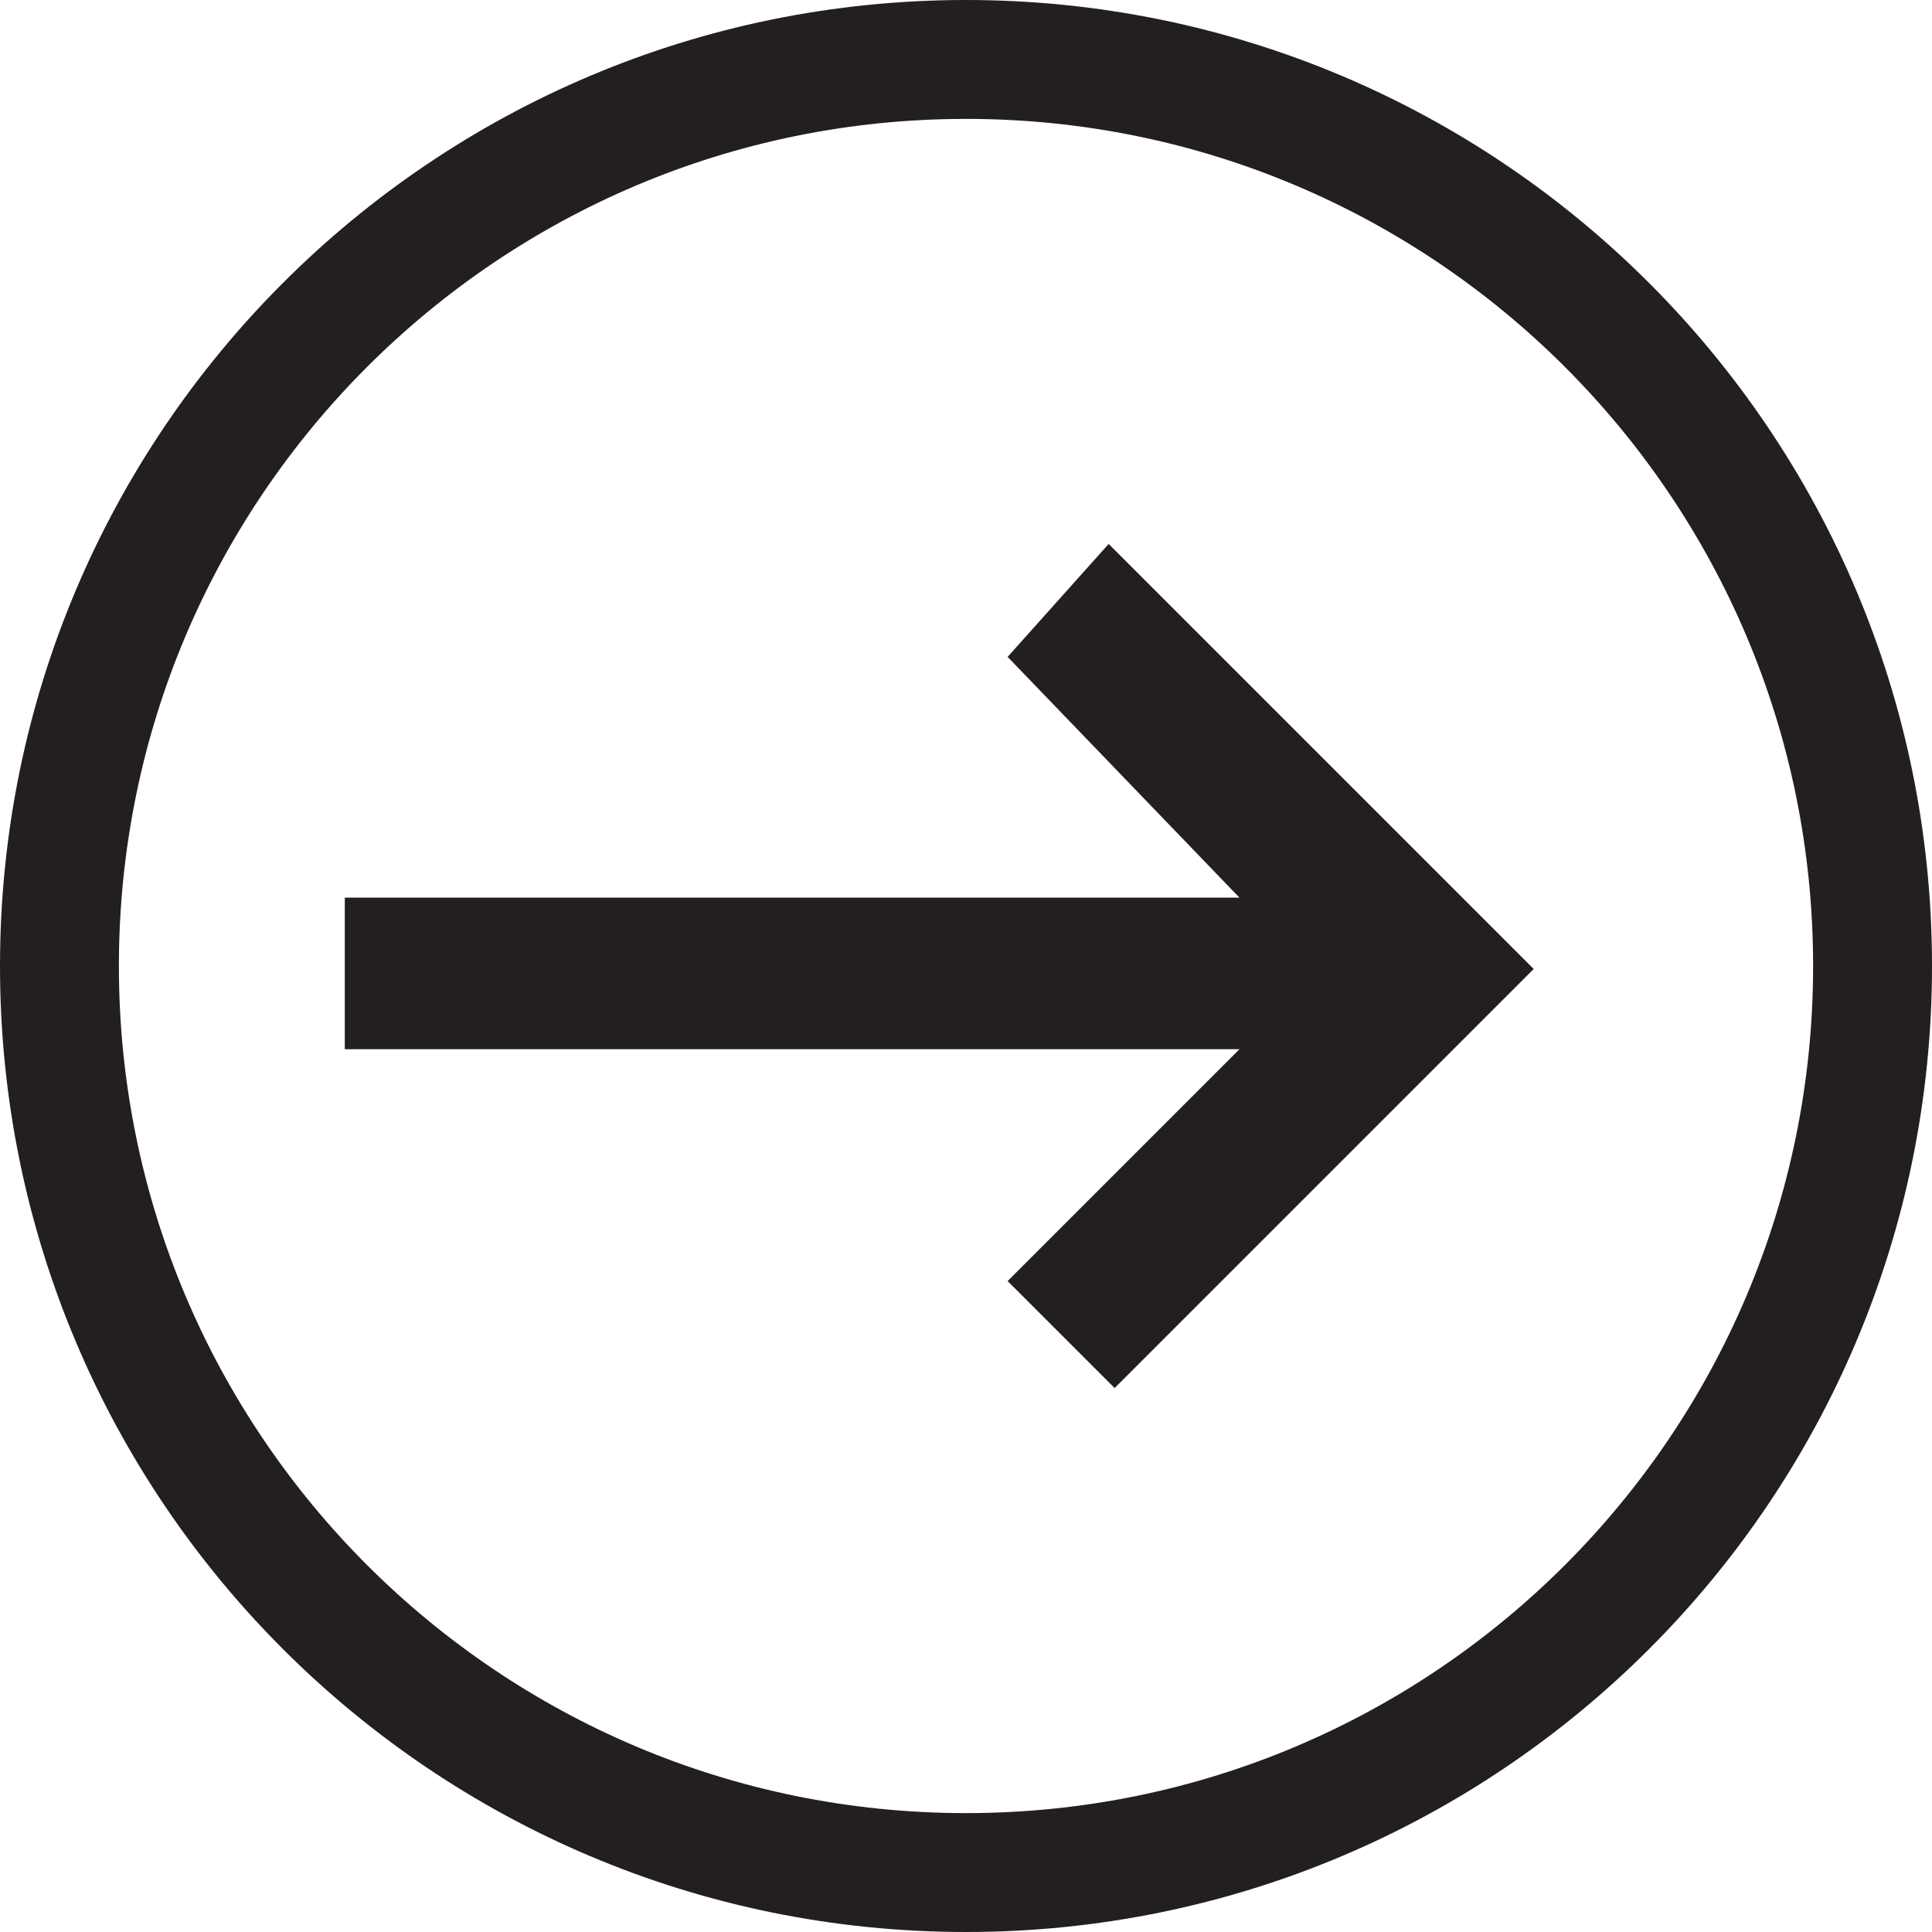
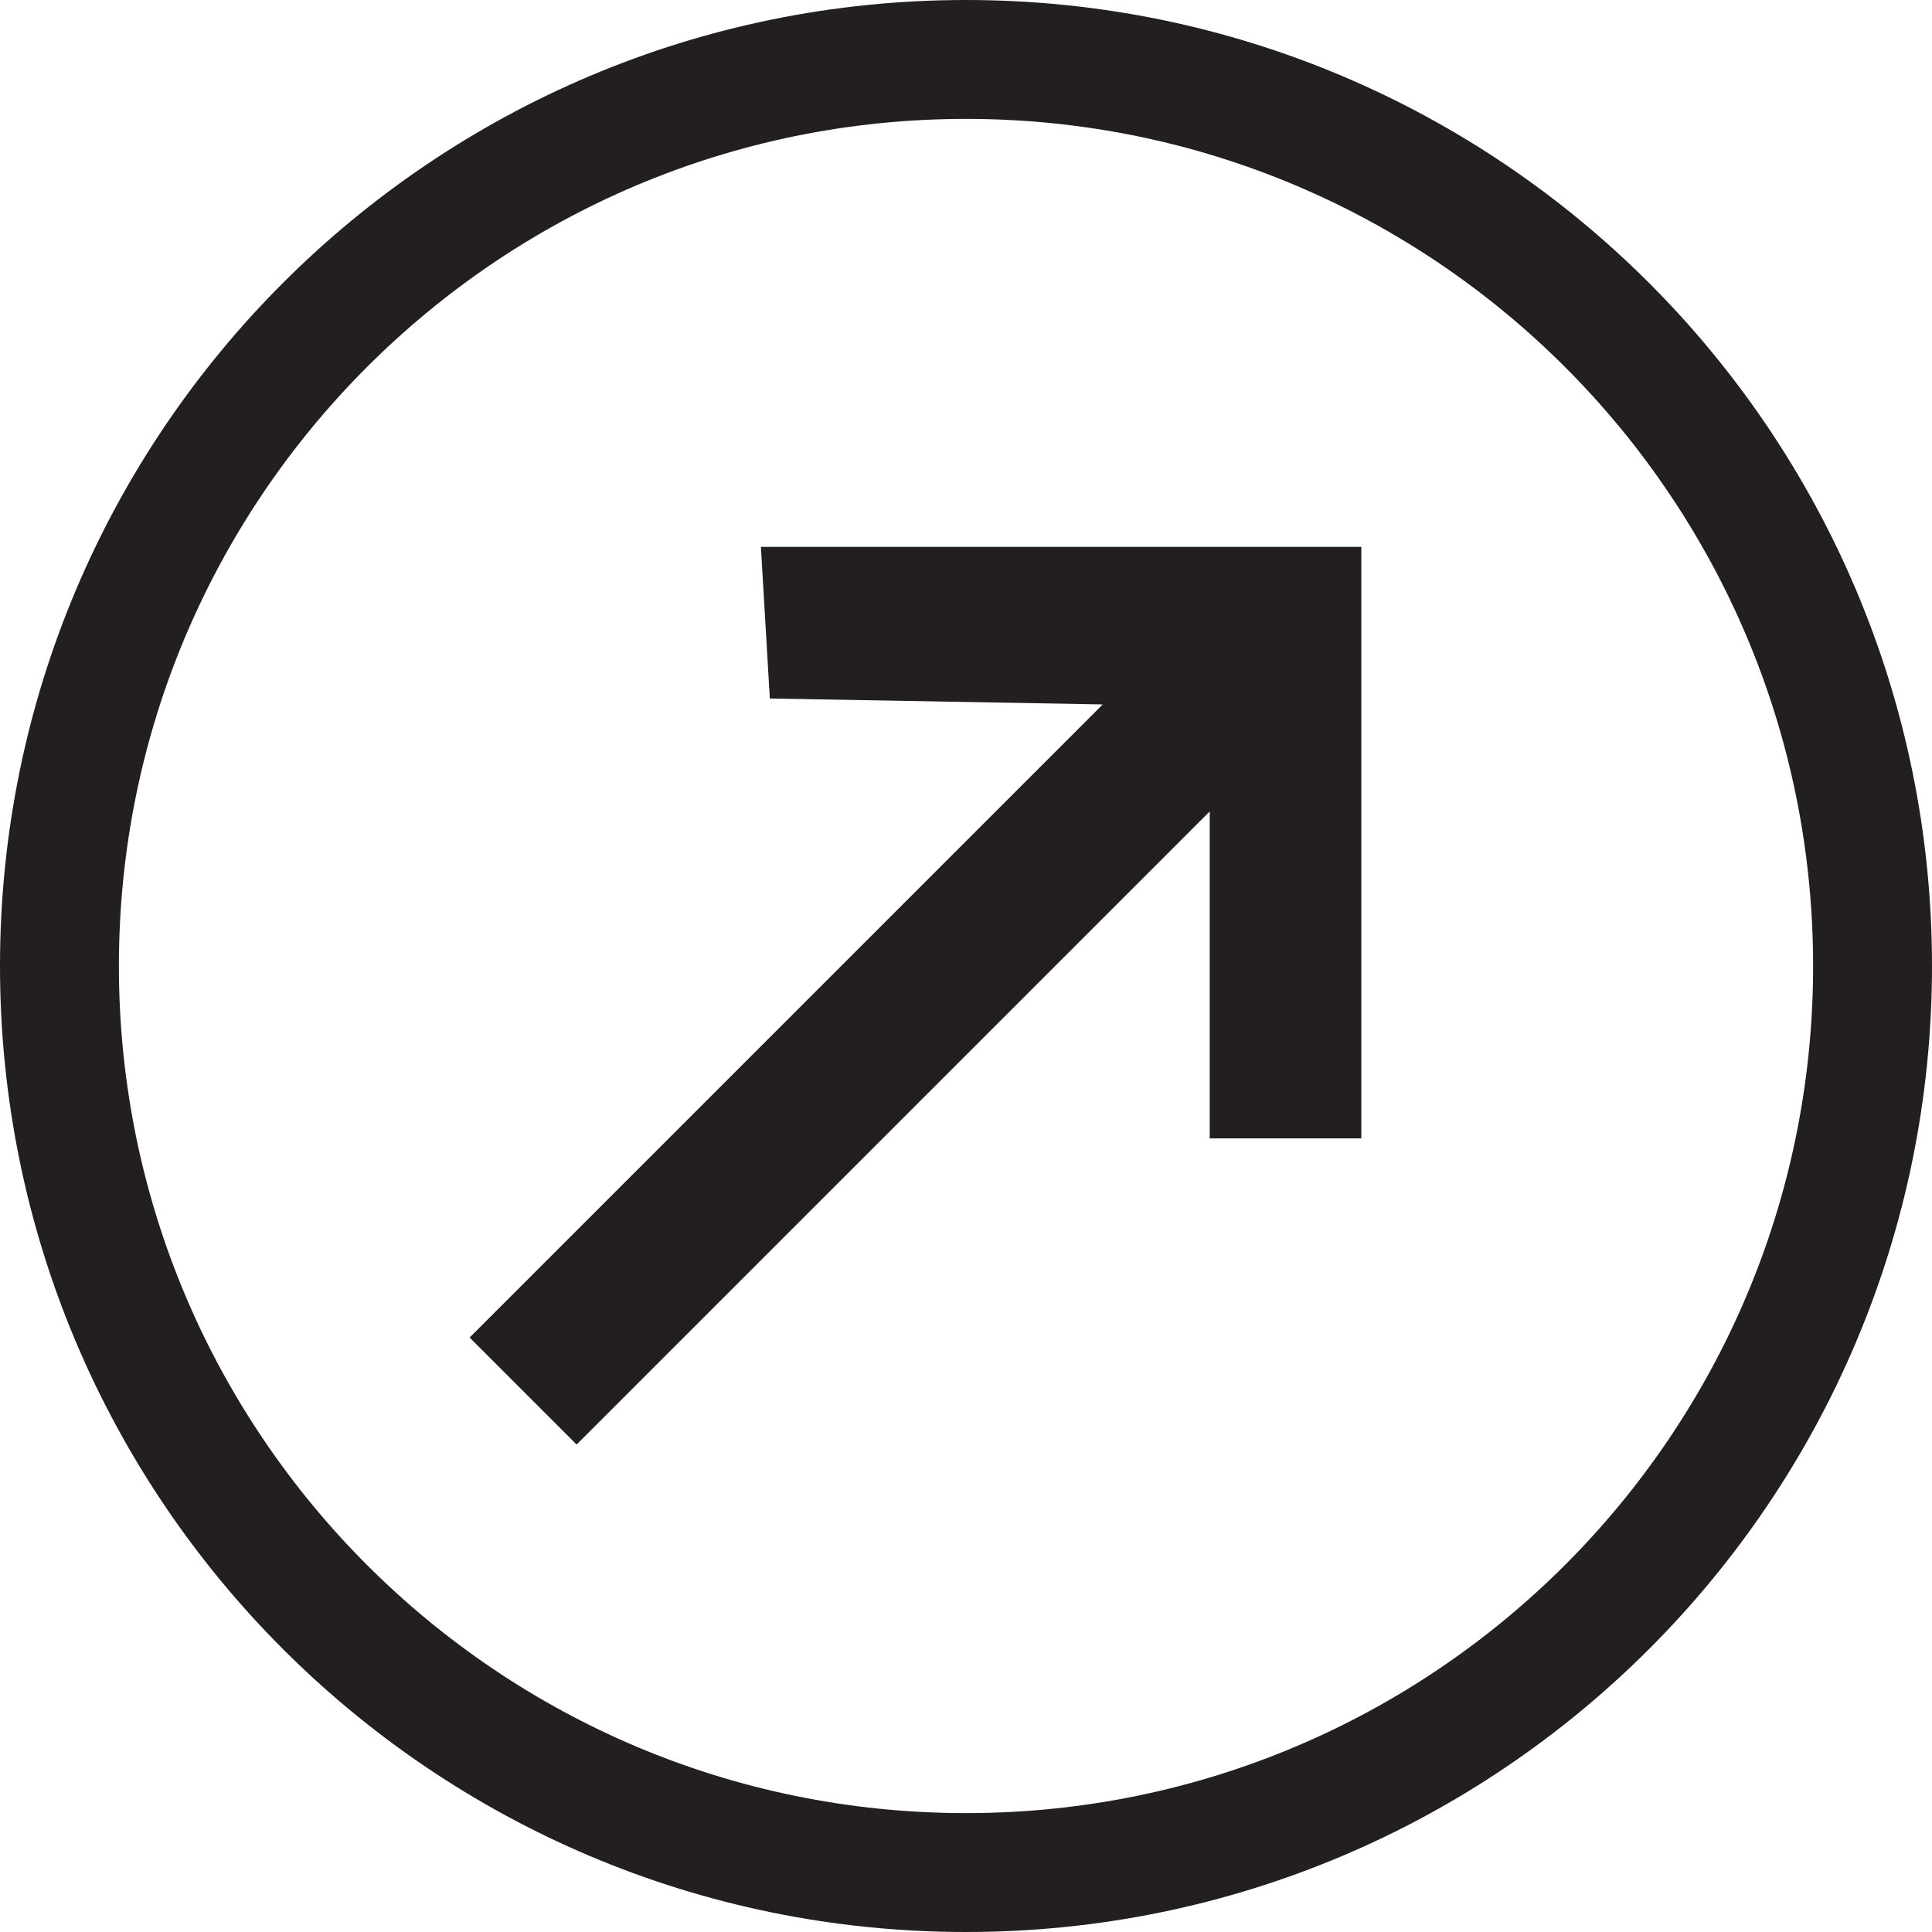
- <svg xmlns="http://www.w3.org/2000/svg" viewBox="0 0 65 65">
-   <style>.st0{fill:none;stroke:#231f20;stroke-width:4;stroke-miterlimit:10}.st1{fill:#231f20}</style>
+ <svg xmlns="http://www.w3.org/2000/svg" version="1.1" id="Layer_1" x="0px" y="0px" viewBox="0 0 65 65" style="enable-background:new 0 0 65 65;" xml:space="preserve">
+   <style type="text/css">
+ 	.st0{fill:none;stroke:#231F20;stroke-width:4;stroke-miterlimit:10;}
+ 	.st1{fill:#231F20;}
+ </style>
  <circle class="st0" cx="32.5" cy="32.5" r="30.5" />
-   <path class="st1" d="M33.9 22.1l7.8 8.1H11.6v5.1h30.1l-7.8 7.8 3.6 3.6 14.1-14.1-14.3-14.3z" />
+   <path class="st1" d="M25.9,23.5l11.2,0.2L15.8,45l3.6,3.6l21.3-21.3v11h5.1V18.4H25.6L25.9,23.5z" />
</svg>
